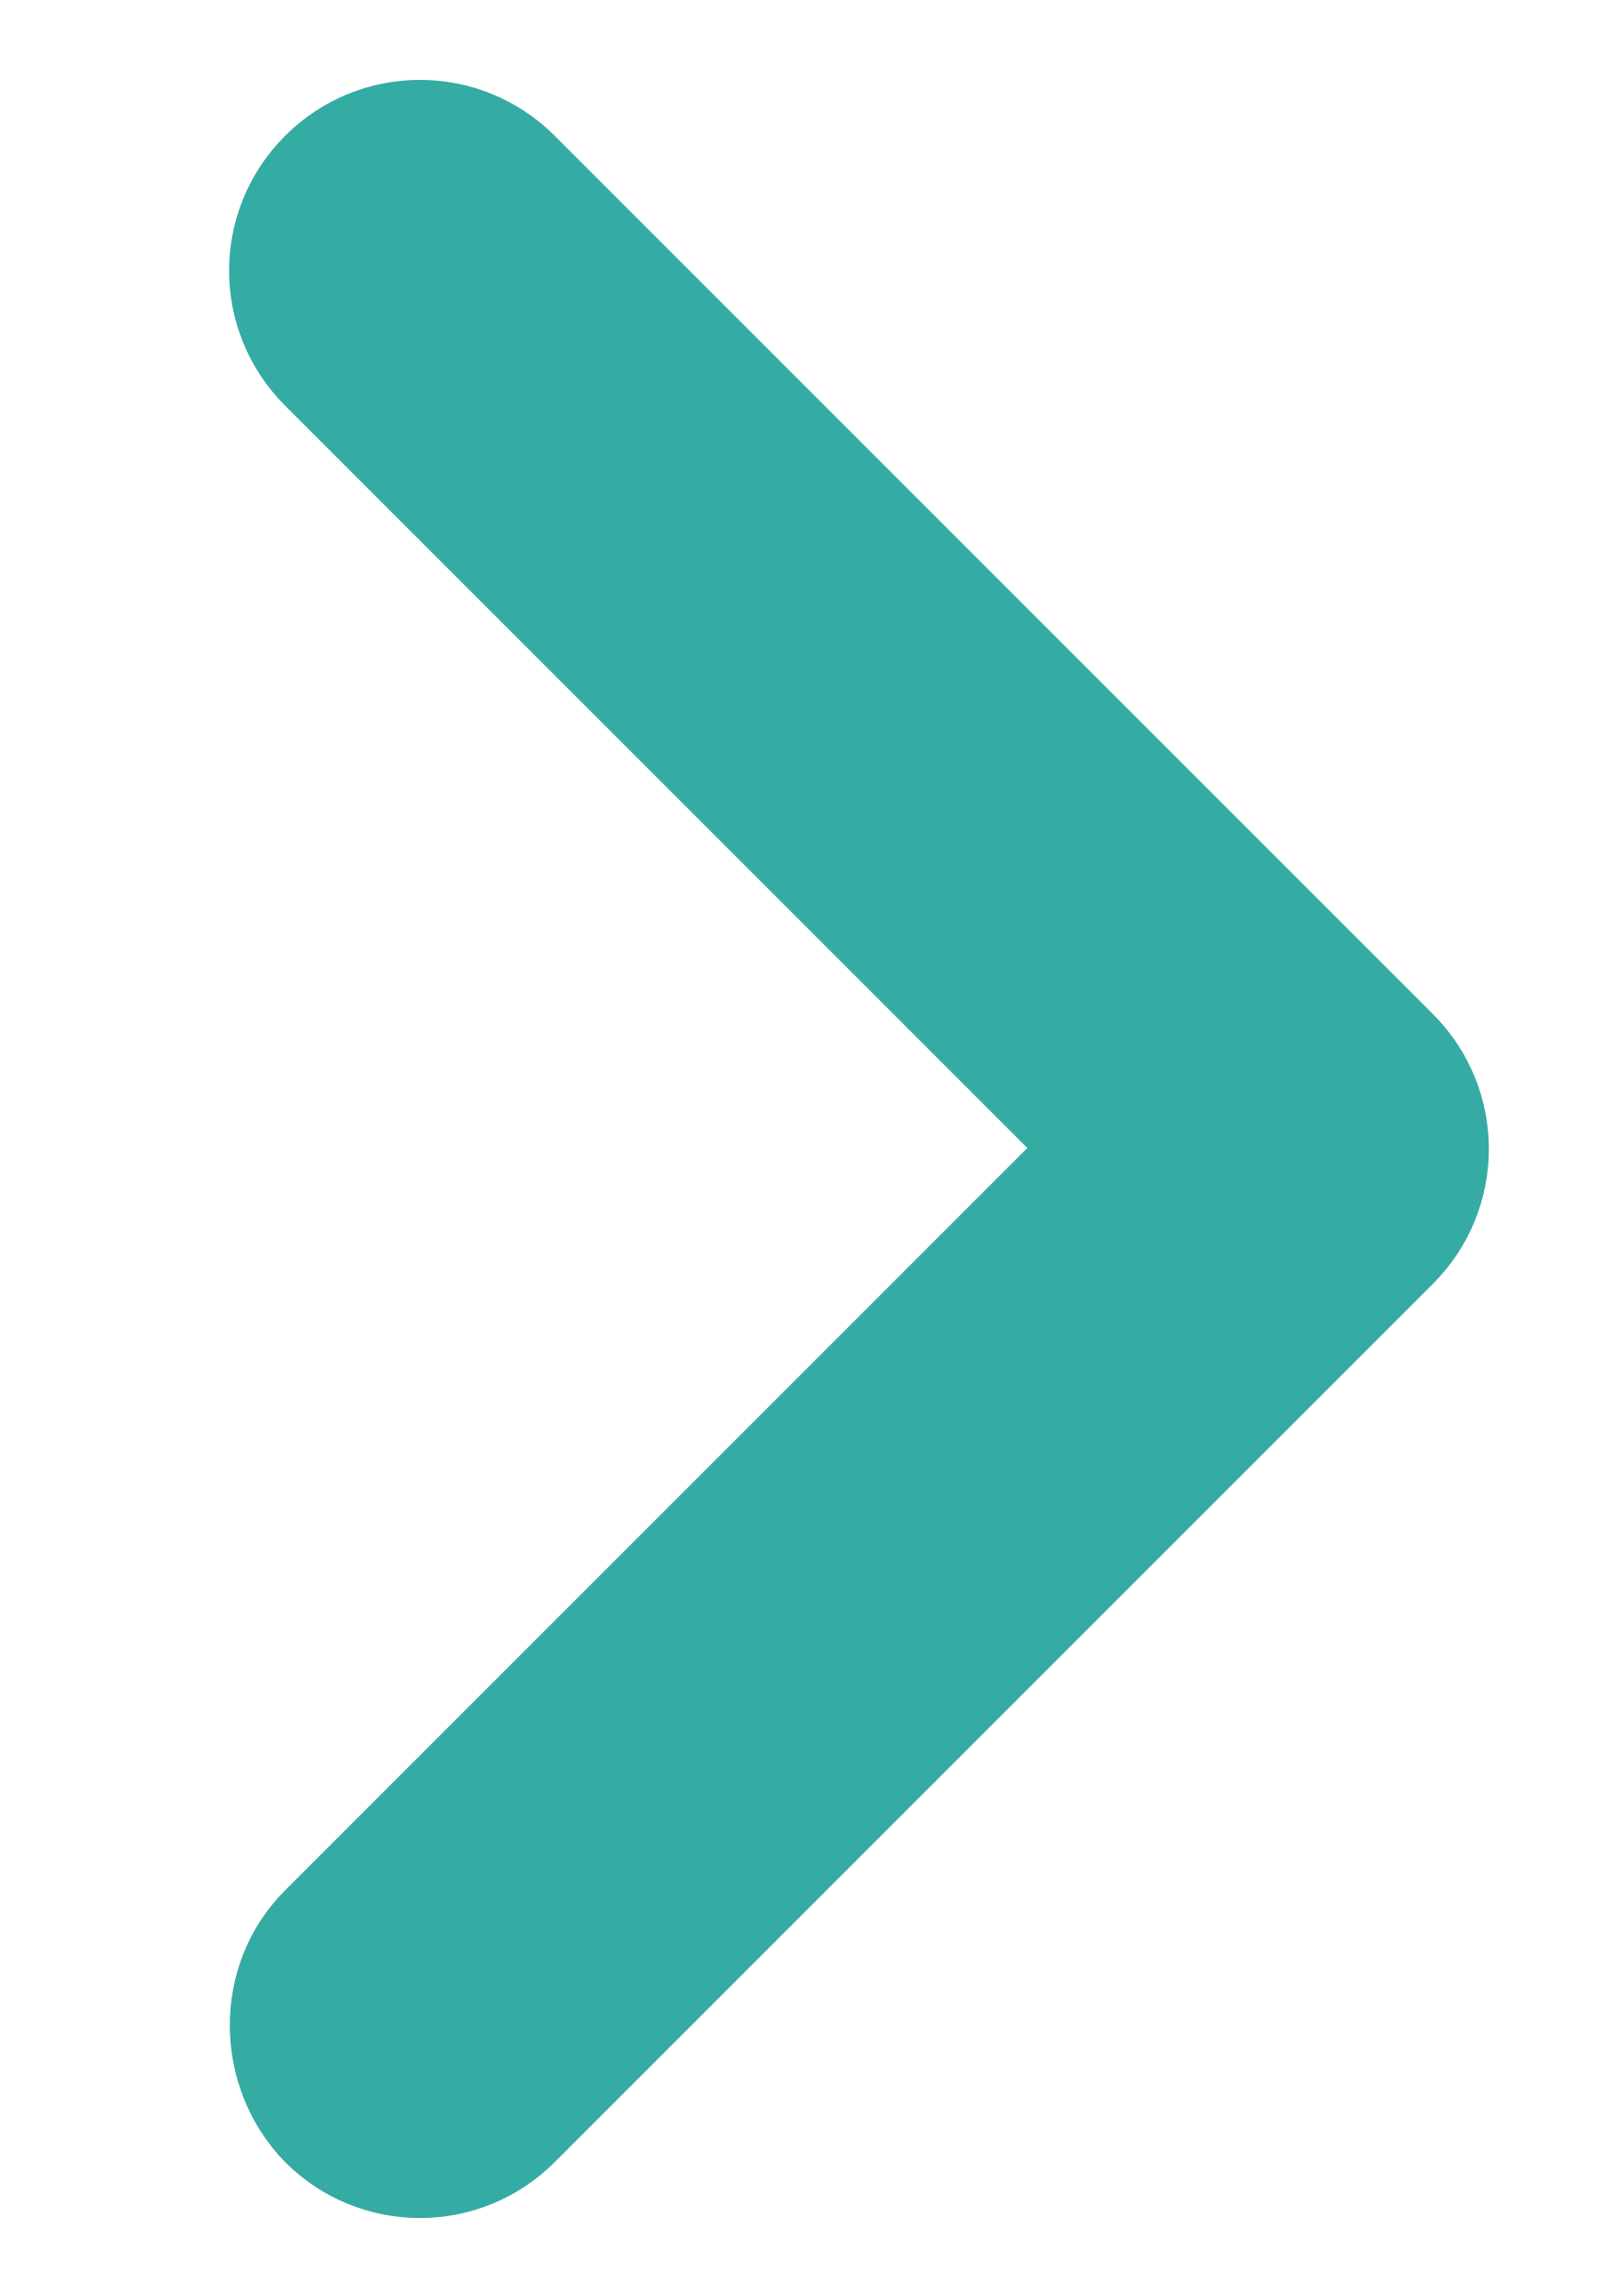
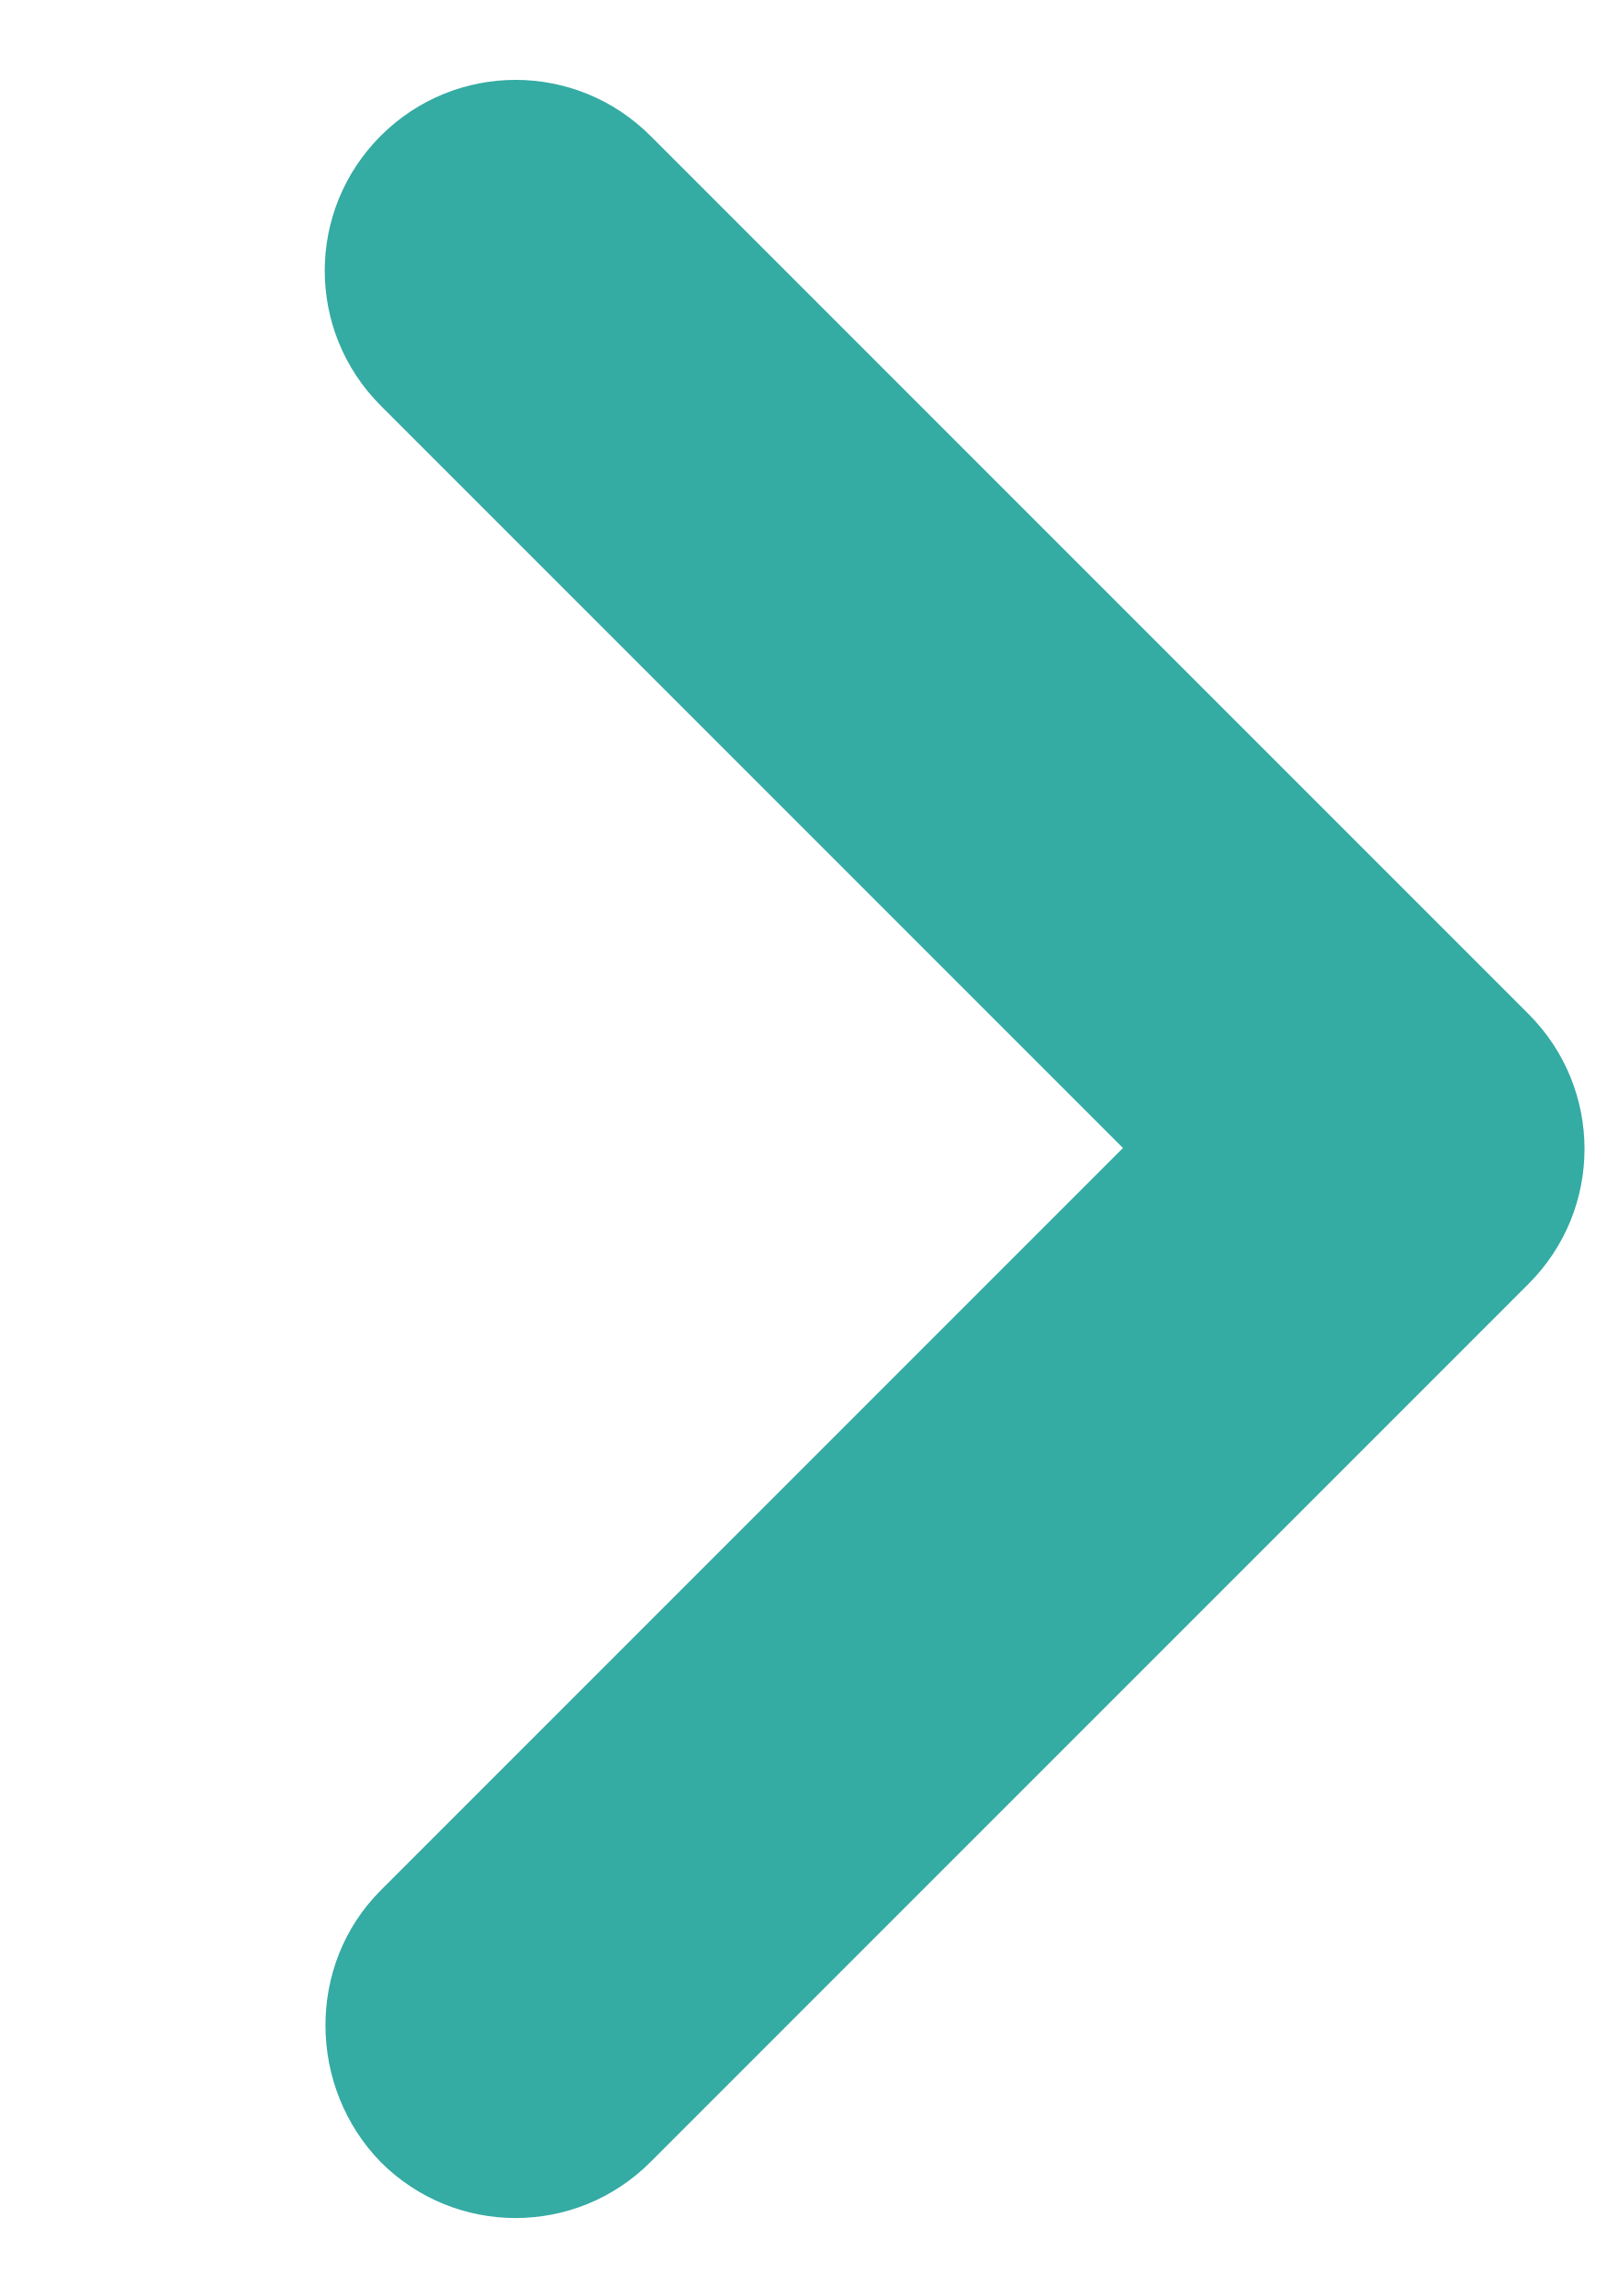
- <svg xmlns="http://www.w3.org/2000/svg" width="35px" height="50px" viewBox="0 0 6 12" version="1.1">
+ <svg xmlns="http://www.w3.org/2000/svg" width="35px" height="50px" viewBox="0 0 5 12" version="1.1">
  <g id="Icons" stroke="none" stroke-width="1" fill="none" fill-rule="evenodd">
    <g id="Rounded" transform="translate(-687, -2464)">
      <g id="Hardware" transform="translate(100, 2404)">
        <g id="-Round-/-Hardware-/-keyboard_arrow_right" transform="translate(578, 54)">
          <g>
            <rect id="Rectangle-Copy-105" x="0" y="0" width="24" height="24" />
            <path d="M9.29,15.88 L13.17,12 L9.29,8.12 C8.9,7.73 8.9,7.1 9.29,6.71 C9.68,6.32 10.31,6.32 10.7,6.71 L15.29,11.3 C15.68,11.69 15.68,12.32 15.29,12.71 L10.7,17.3 C10.31,17.69 9.68,17.69 9.29,17.3 C8.91,16.91 8.9,16.27 9.29,15.88 Z" id="🔹-Icon-Color" fill="#34aba3" />
          </g>
        </g>
      </g>
    </g>
  </g>
</svg>
